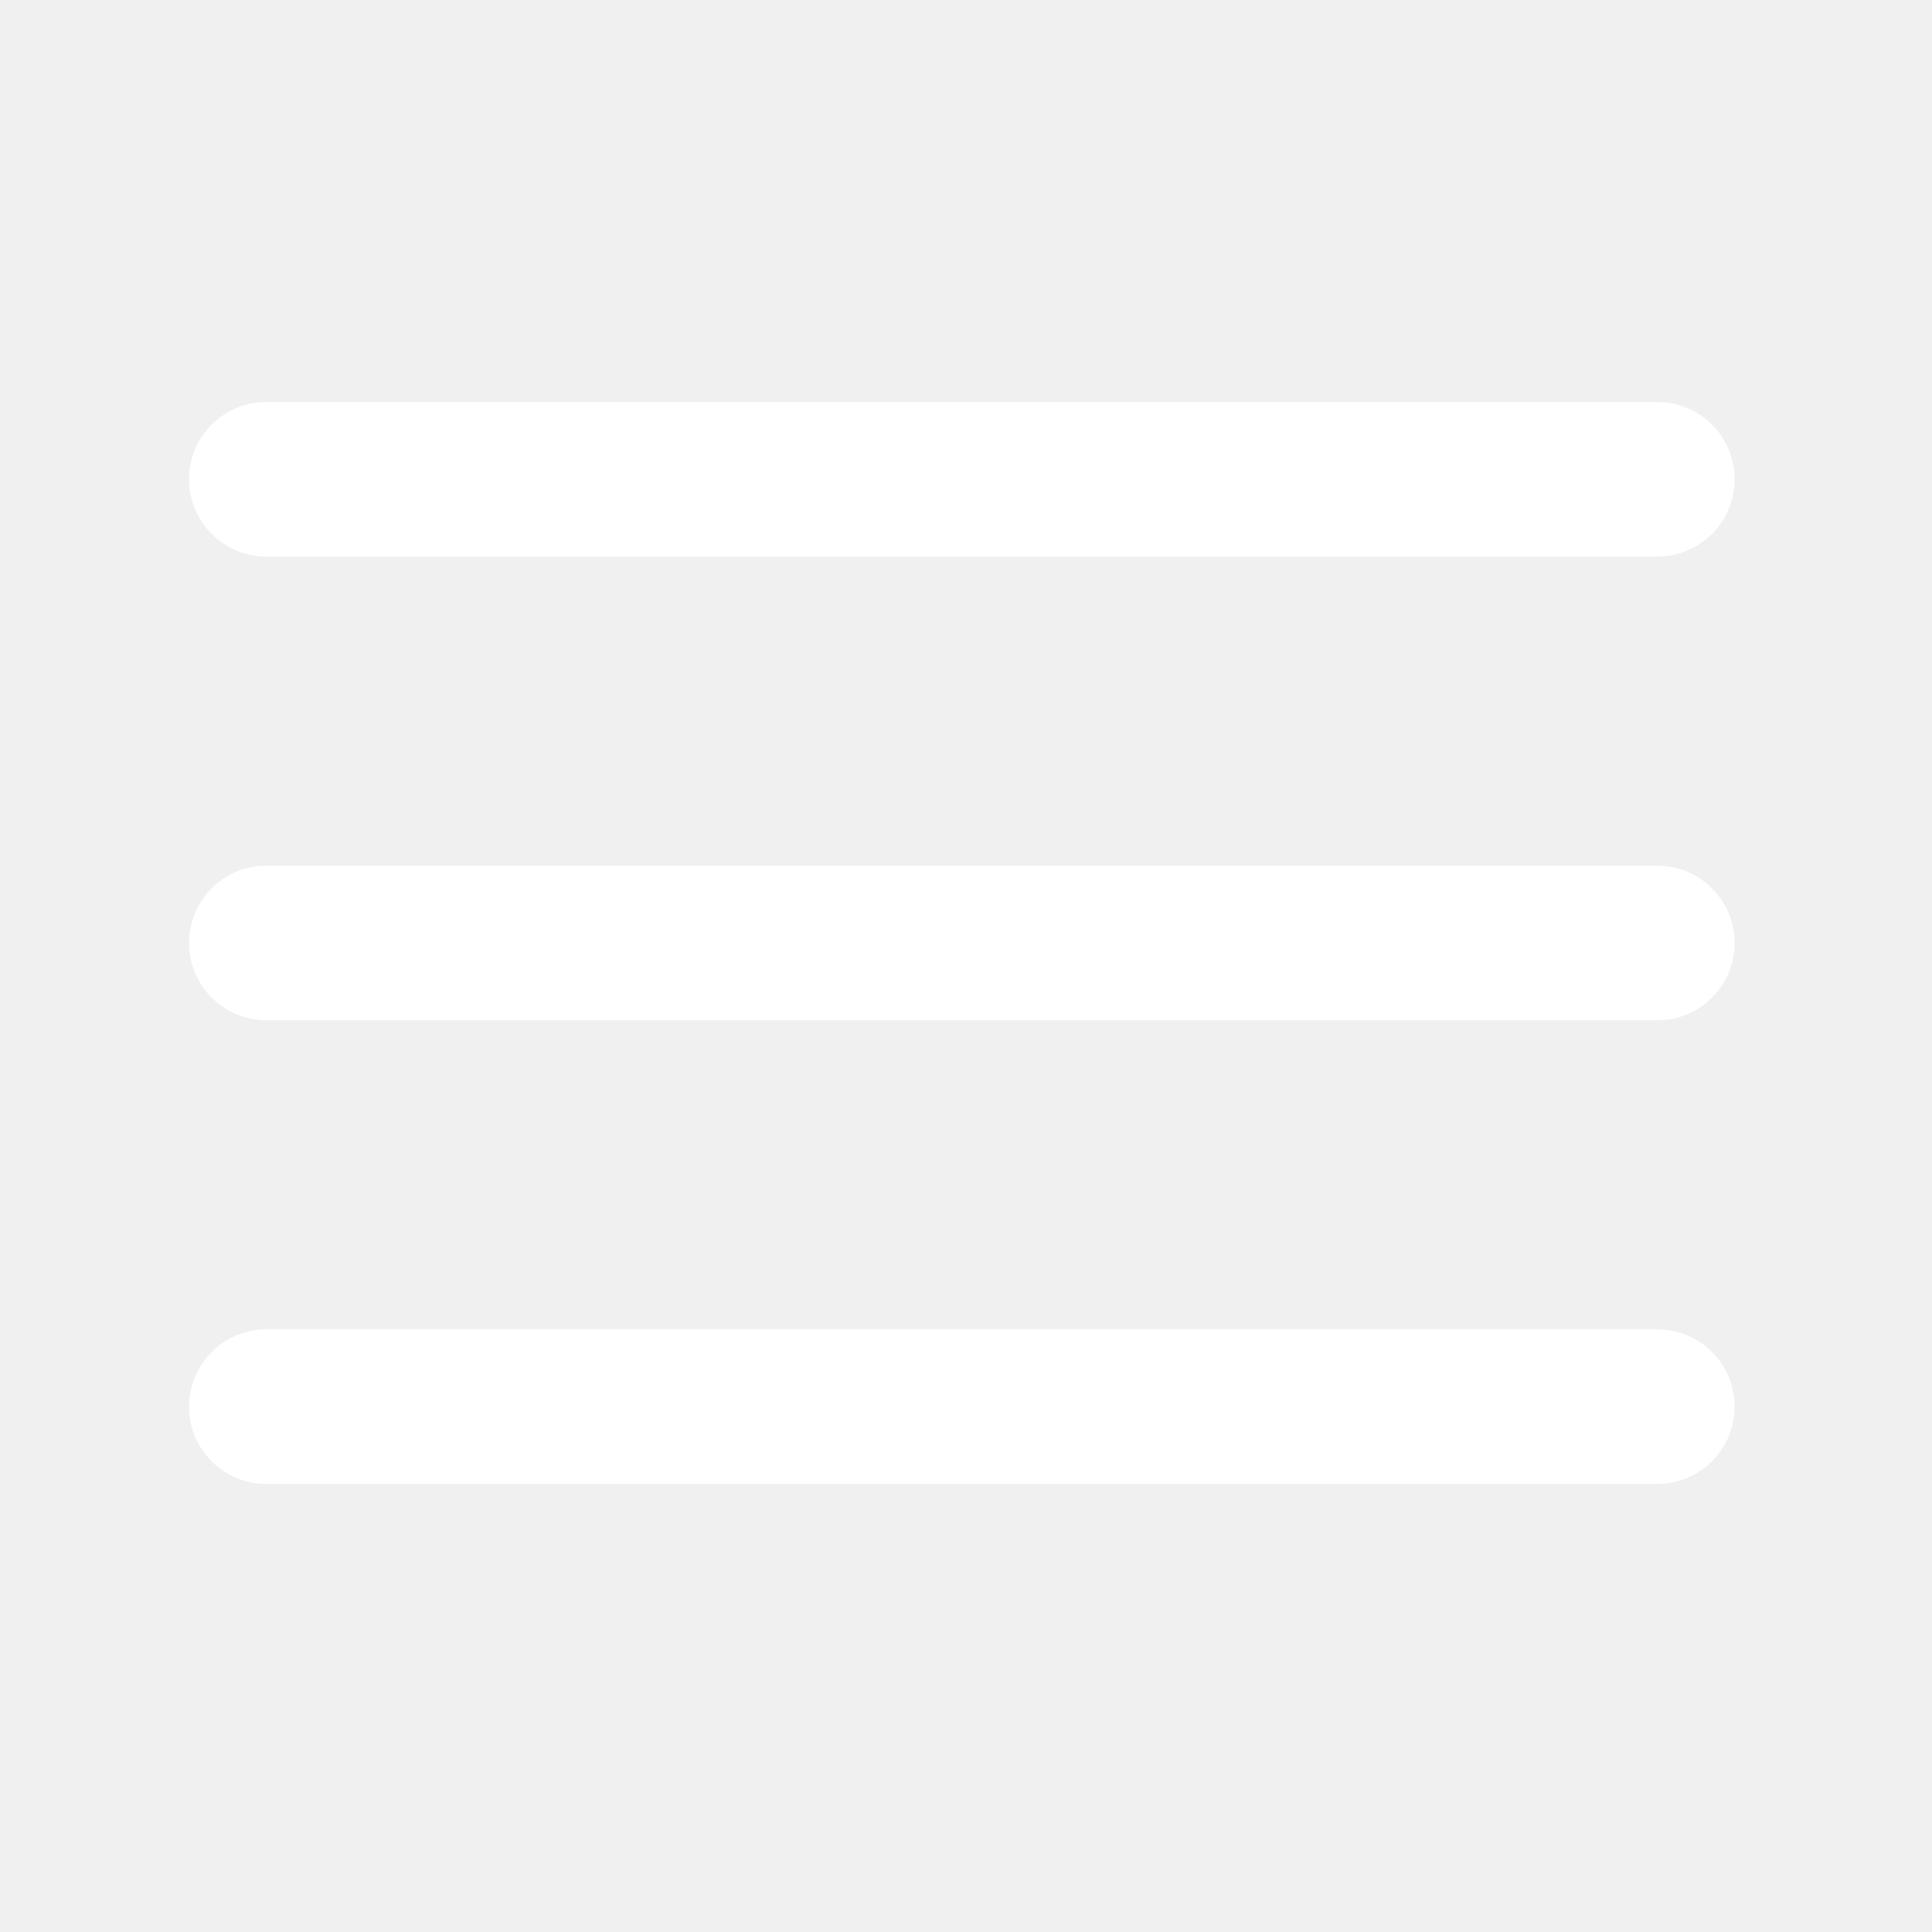
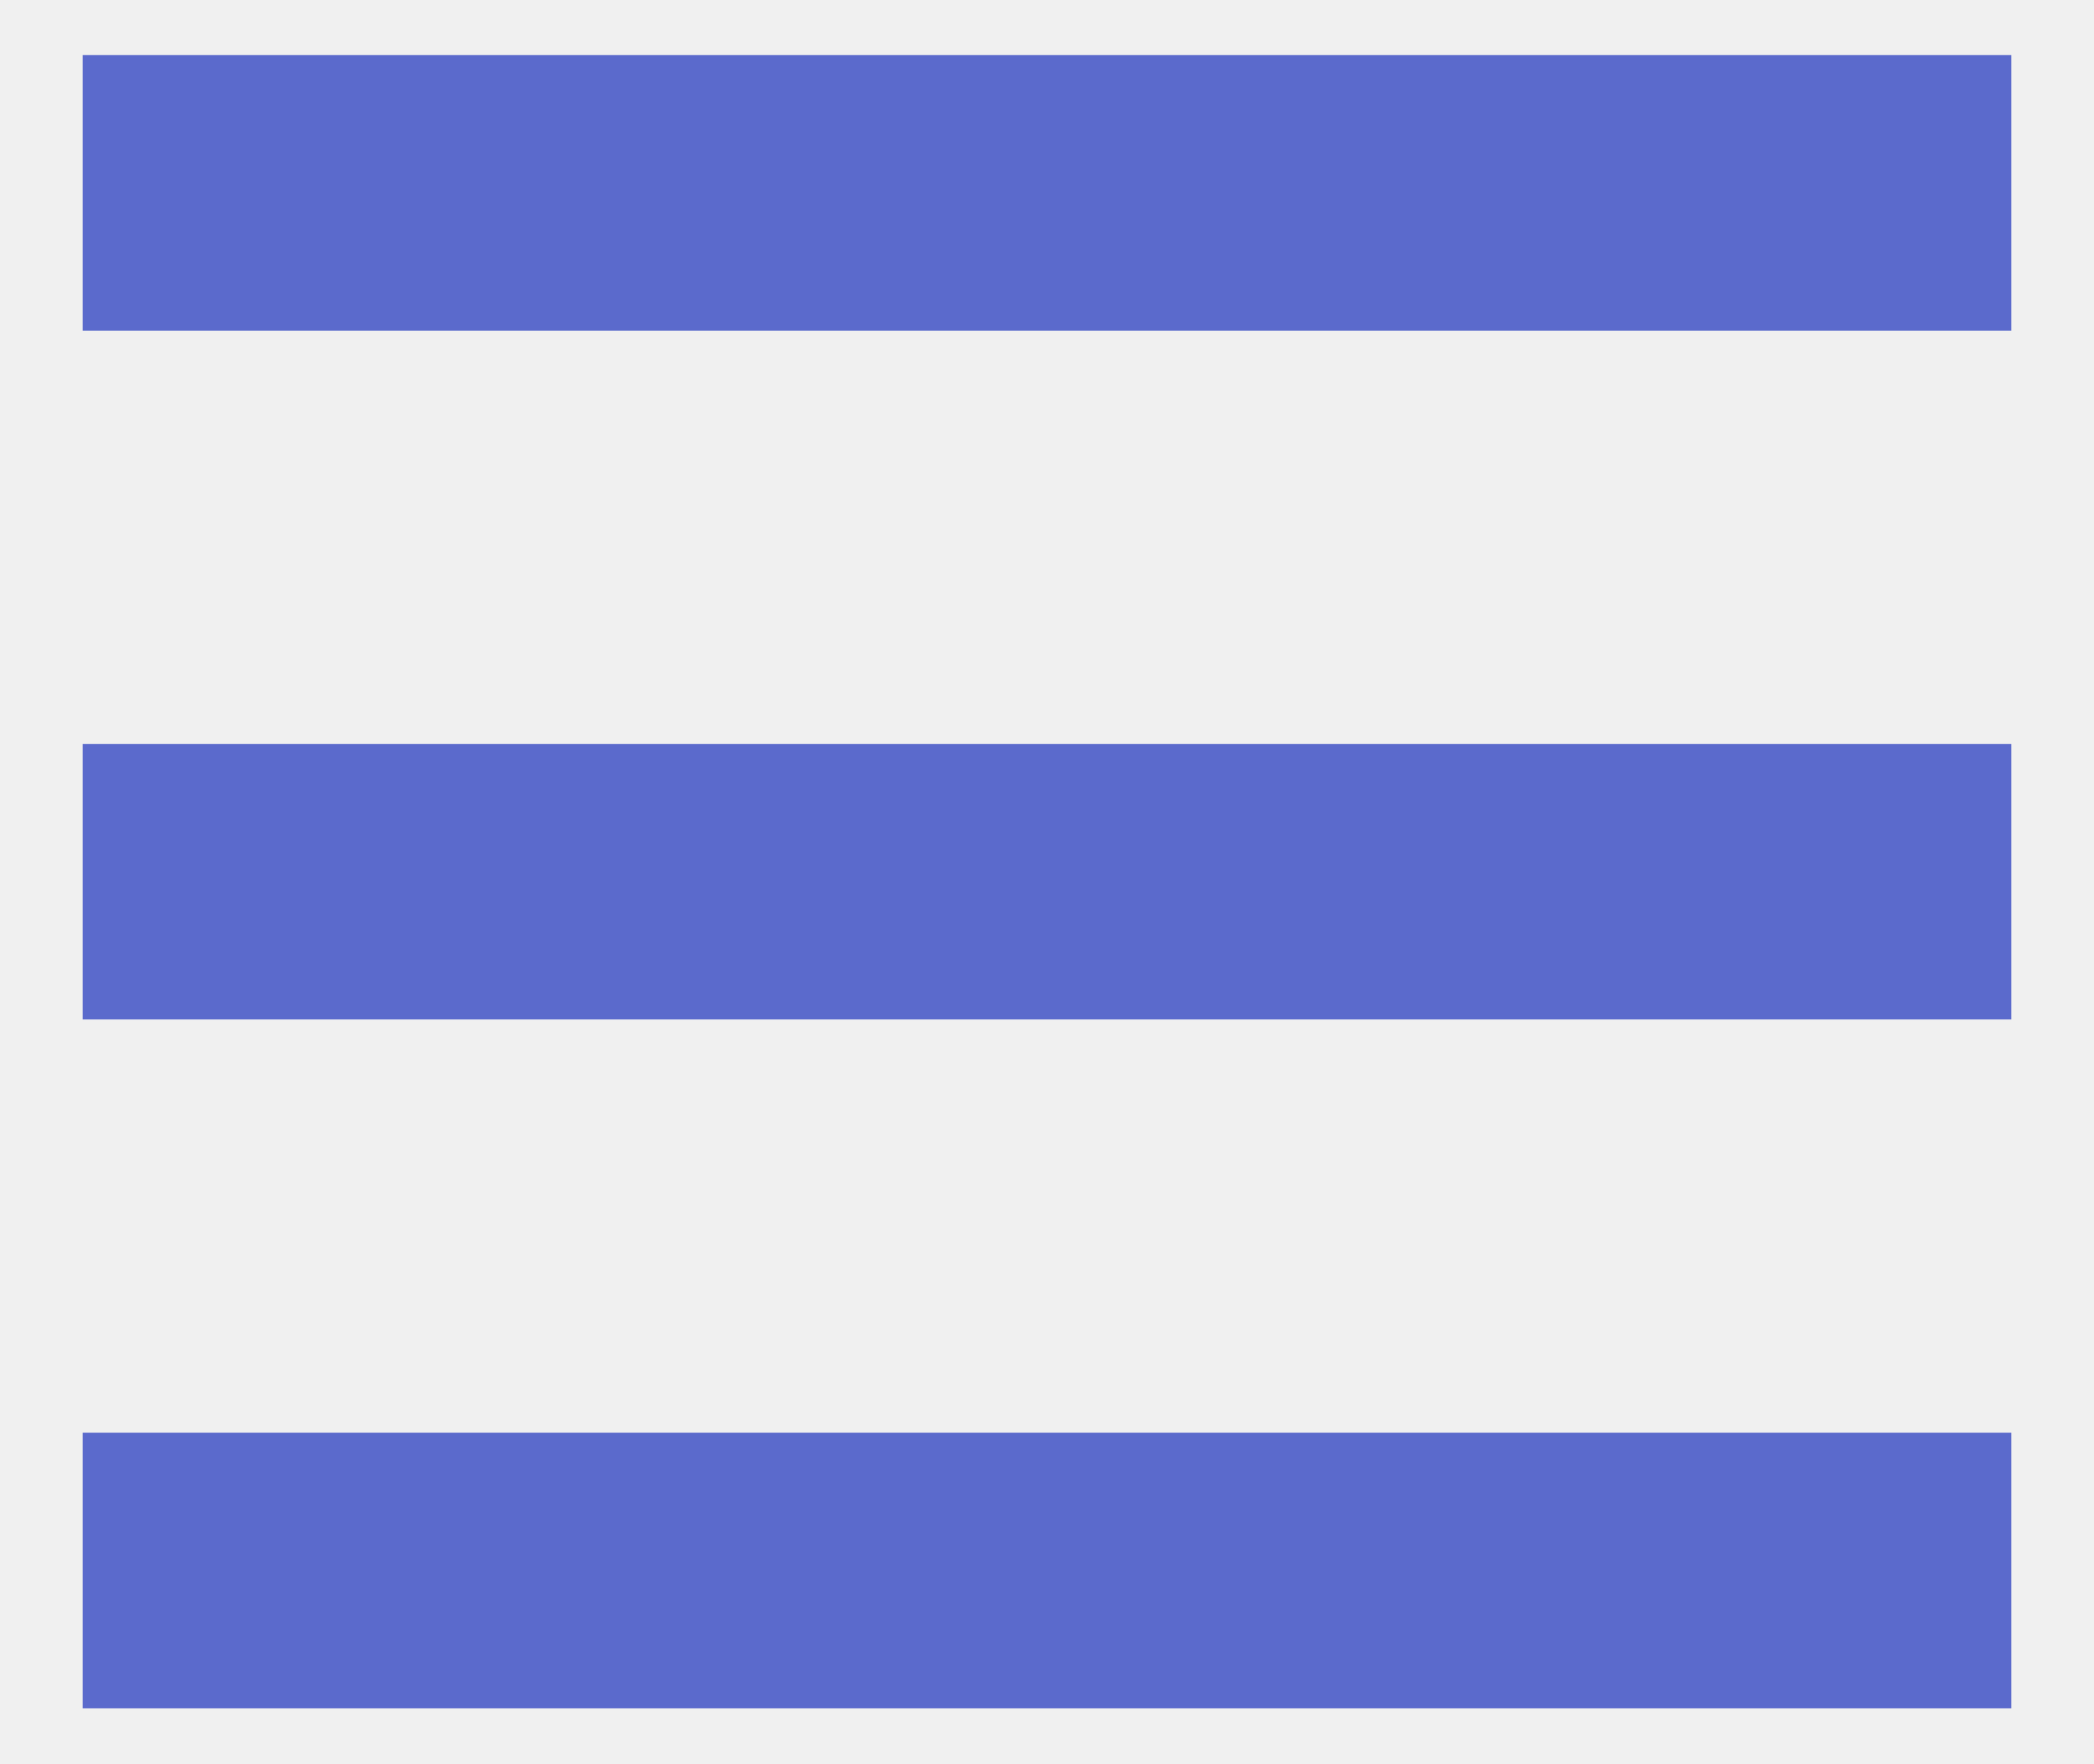
- <svg xmlns="http://www.w3.org/2000/svg" width="25" height="25" viewBox="0 0 25 25" fill="none">
-   <path d="M3.446 12.202H21.446" stroke="white" stroke-width="2" stroke-linecap="round" stroke-linejoin="round" />
-   <path d="M3.446 6.202H21.446" stroke="white" stroke-width="2" stroke-linecap="round" stroke-linejoin="round" />
-   <path d="M3.446 18.202H21.446" stroke="white" stroke-width="2" stroke-linecap="round" stroke-linejoin="round" />
+ <svg xmlns="http://www.w3.org/2000/svg" width="19" height="16" viewBox="0 0 19 16" fill="none">
+   <path d="M0.75 0.5H18.25V3H0.75V0.5ZM0.75 6.75H18.25V9.25H0.75V6.75ZM18.25 13V15.5H0.75V13H18.25Z" fill="#5B6ACC" />
</svg>
